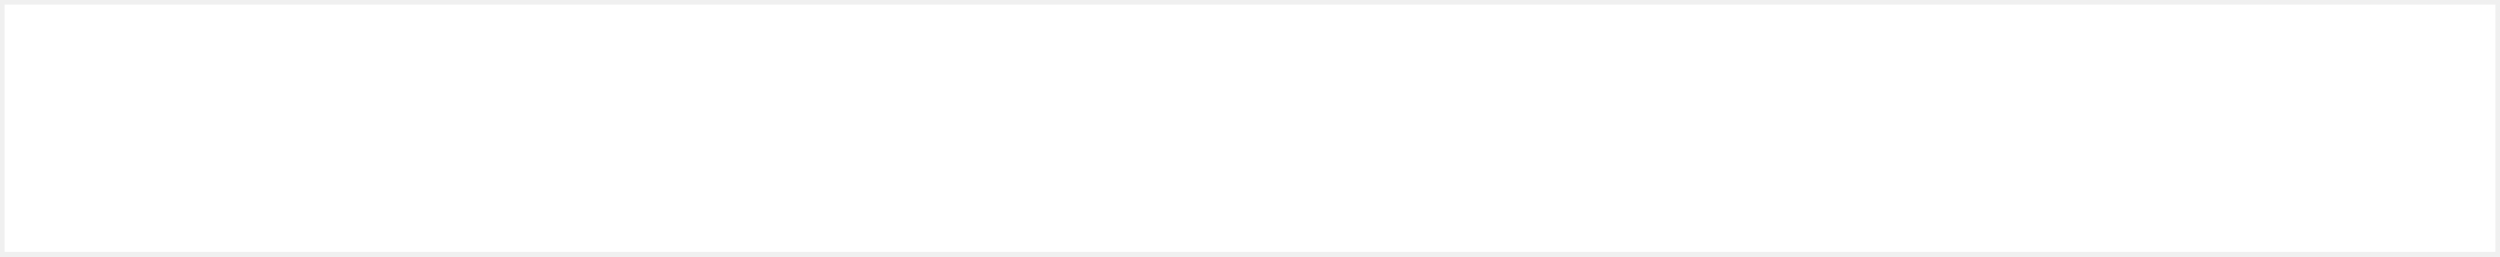
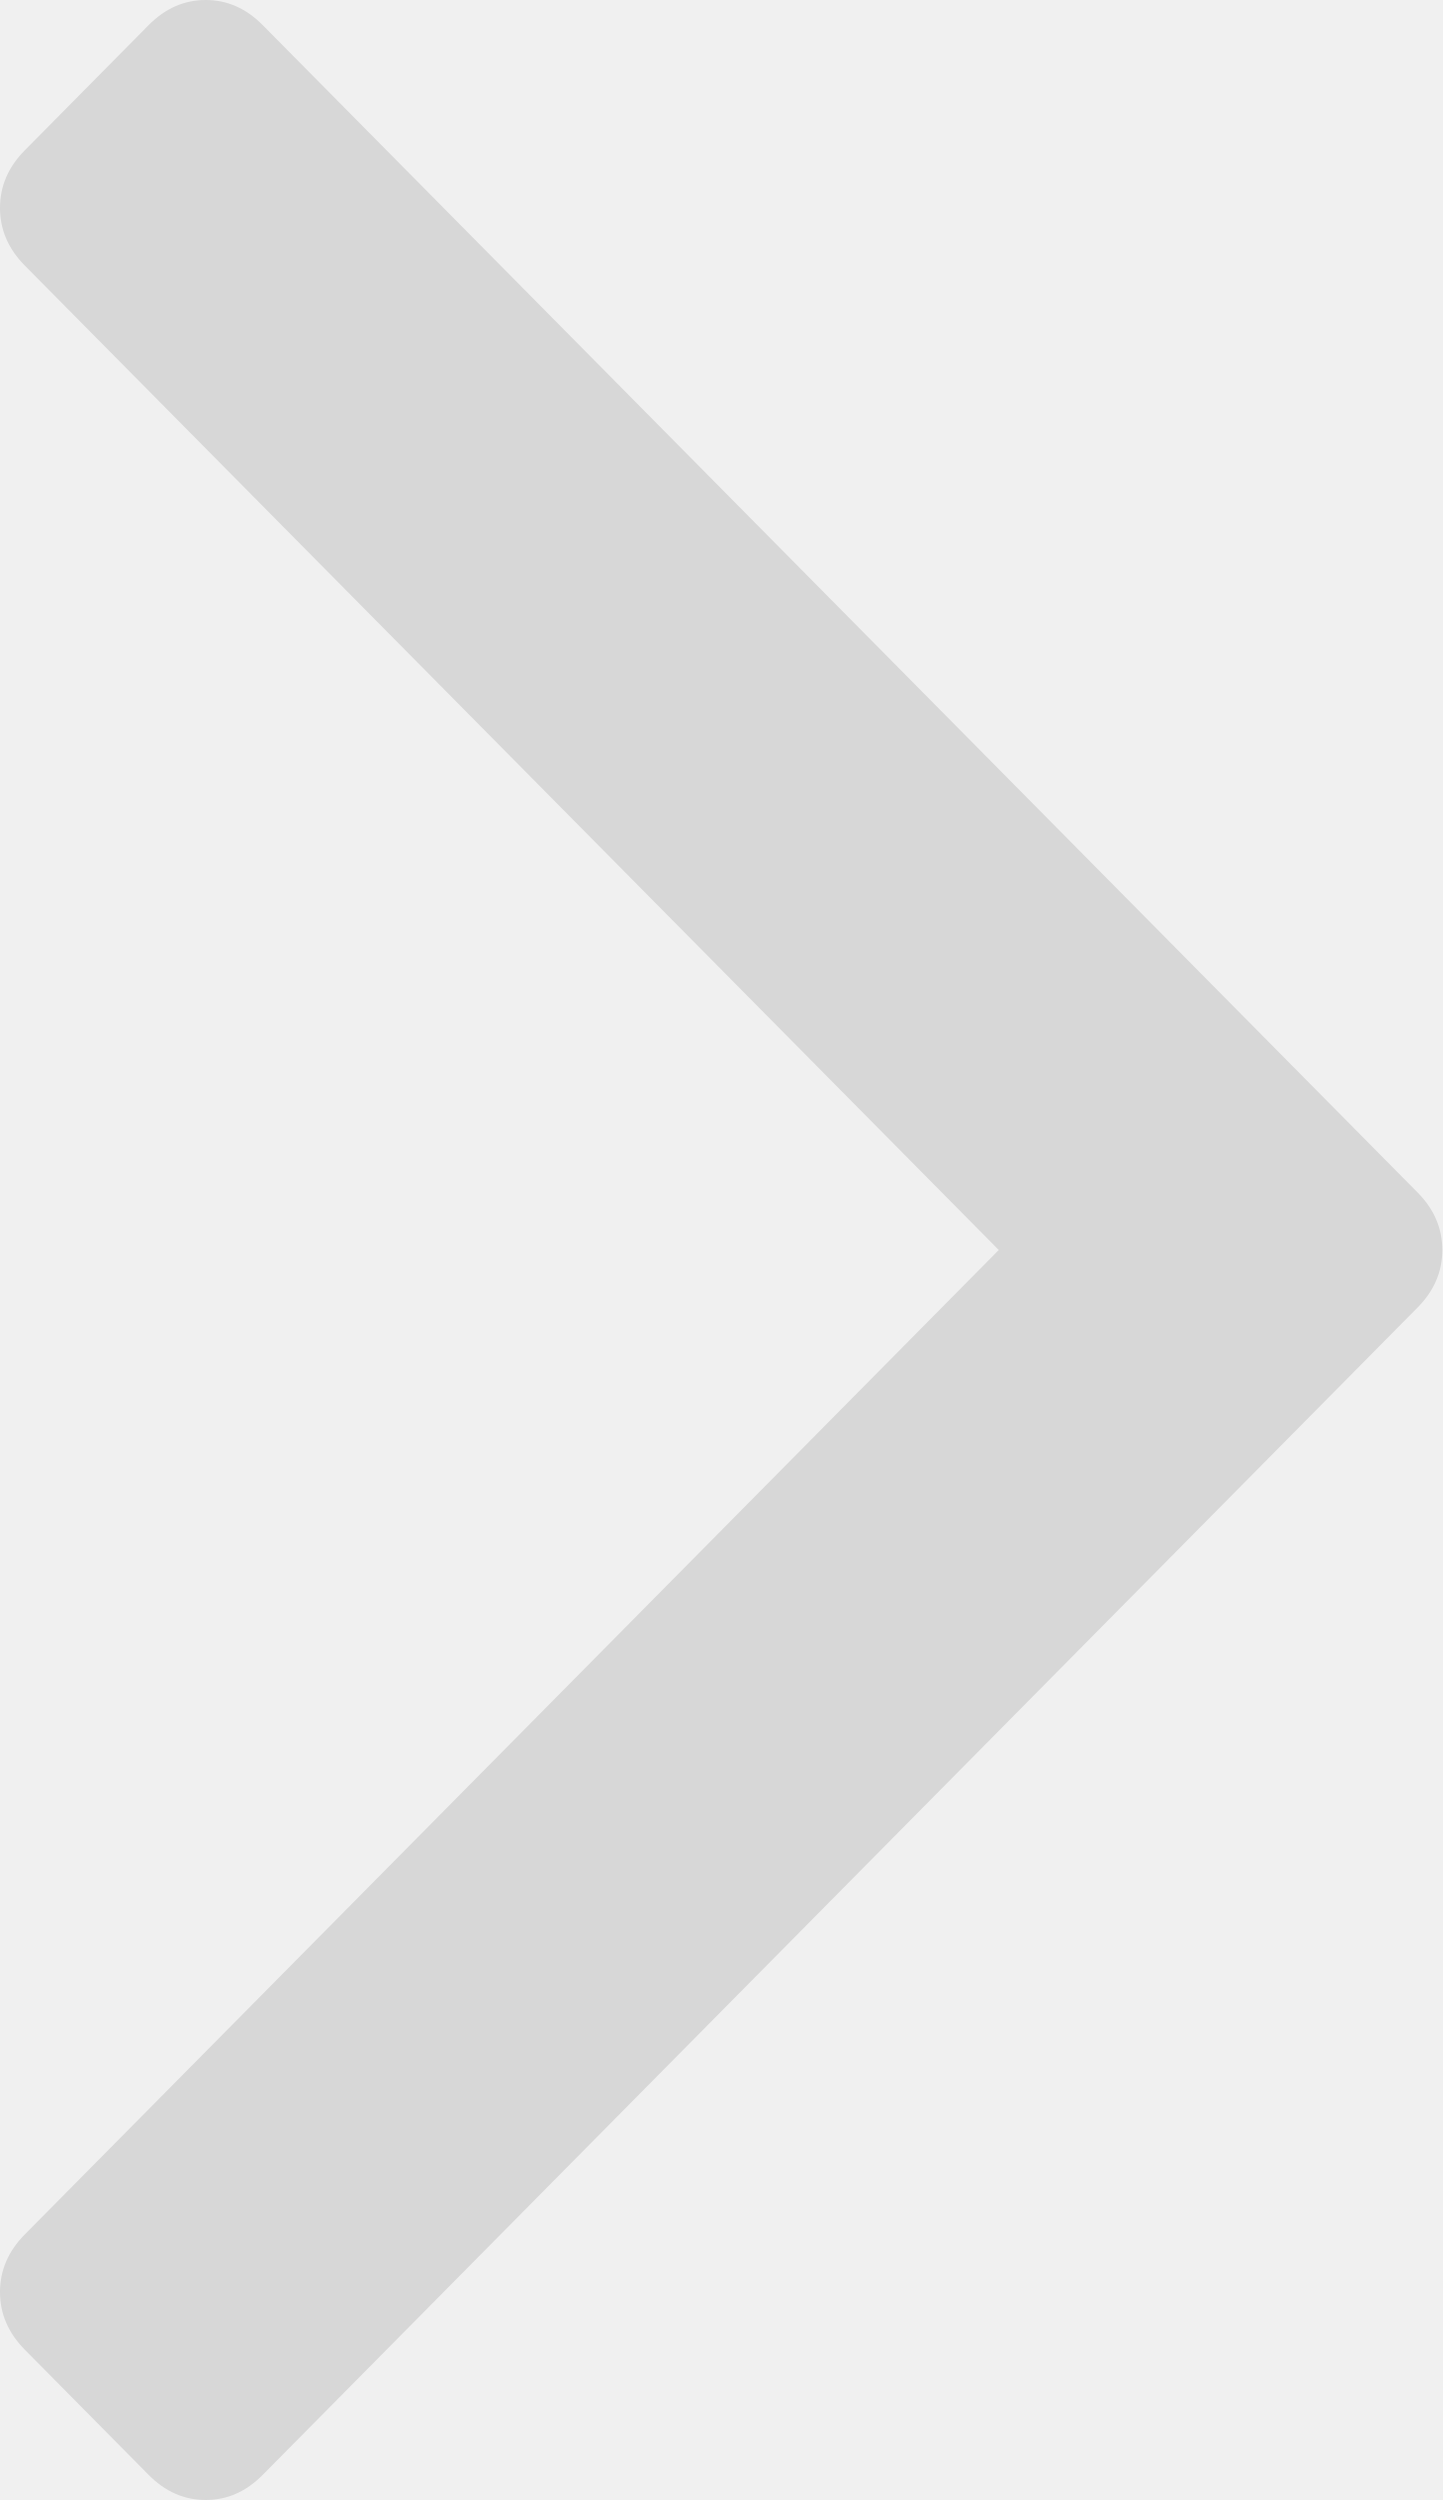
- <svg xmlns="http://www.w3.org/2000/svg" version="1.1" width="546px" height="56px">
-   <g transform="matrix(1 0 0 1 0 -83 )">
-     <path d="M 1 84  L 545 84  L 545 138  L 1 138  L 1 84  Z " fill-rule="nonzero" fill="#ffffff" stroke="none" />
+ <svg xmlns="http://www.w3.org/2000/svg" version="1.1" width="15px" height="26px">
+   <g transform="matrix(1 0 0 1 -518 -125 )">
+     <path d="M 14.742 12.401  C 14.914 12.574  15 12.774  15 13  C 15 13.226  14.914 13.426  14.742 13.599  L 2.732 25.739  C 2.56 25.913  2.363 26  2.139 26  C 1.916 26  1.718 25.913  1.546 25.739  L 0.258 24.437  C 0.086 24.263  0 24.063  0 23.838  C 0 23.612  0.086 23.412  0.258 23.238  L 10.387 13  L 0.258 2.762  C 0.086 2.588  0 2.388  0 2.162  C 0 1.937  0.086 1.737  0.258 1.563  L 1.546 0.261  C 1.718 0.087  1.916 0  2.139 0  C 2.363 0  2.56 0.087  2.732 0.261  L 14.742 12.401  Z " fill-rule="nonzero" fill="#d7d7d7" stroke="none" transform="matrix(1 0 0 1 518 125 )" />
  </g>
</svg>
